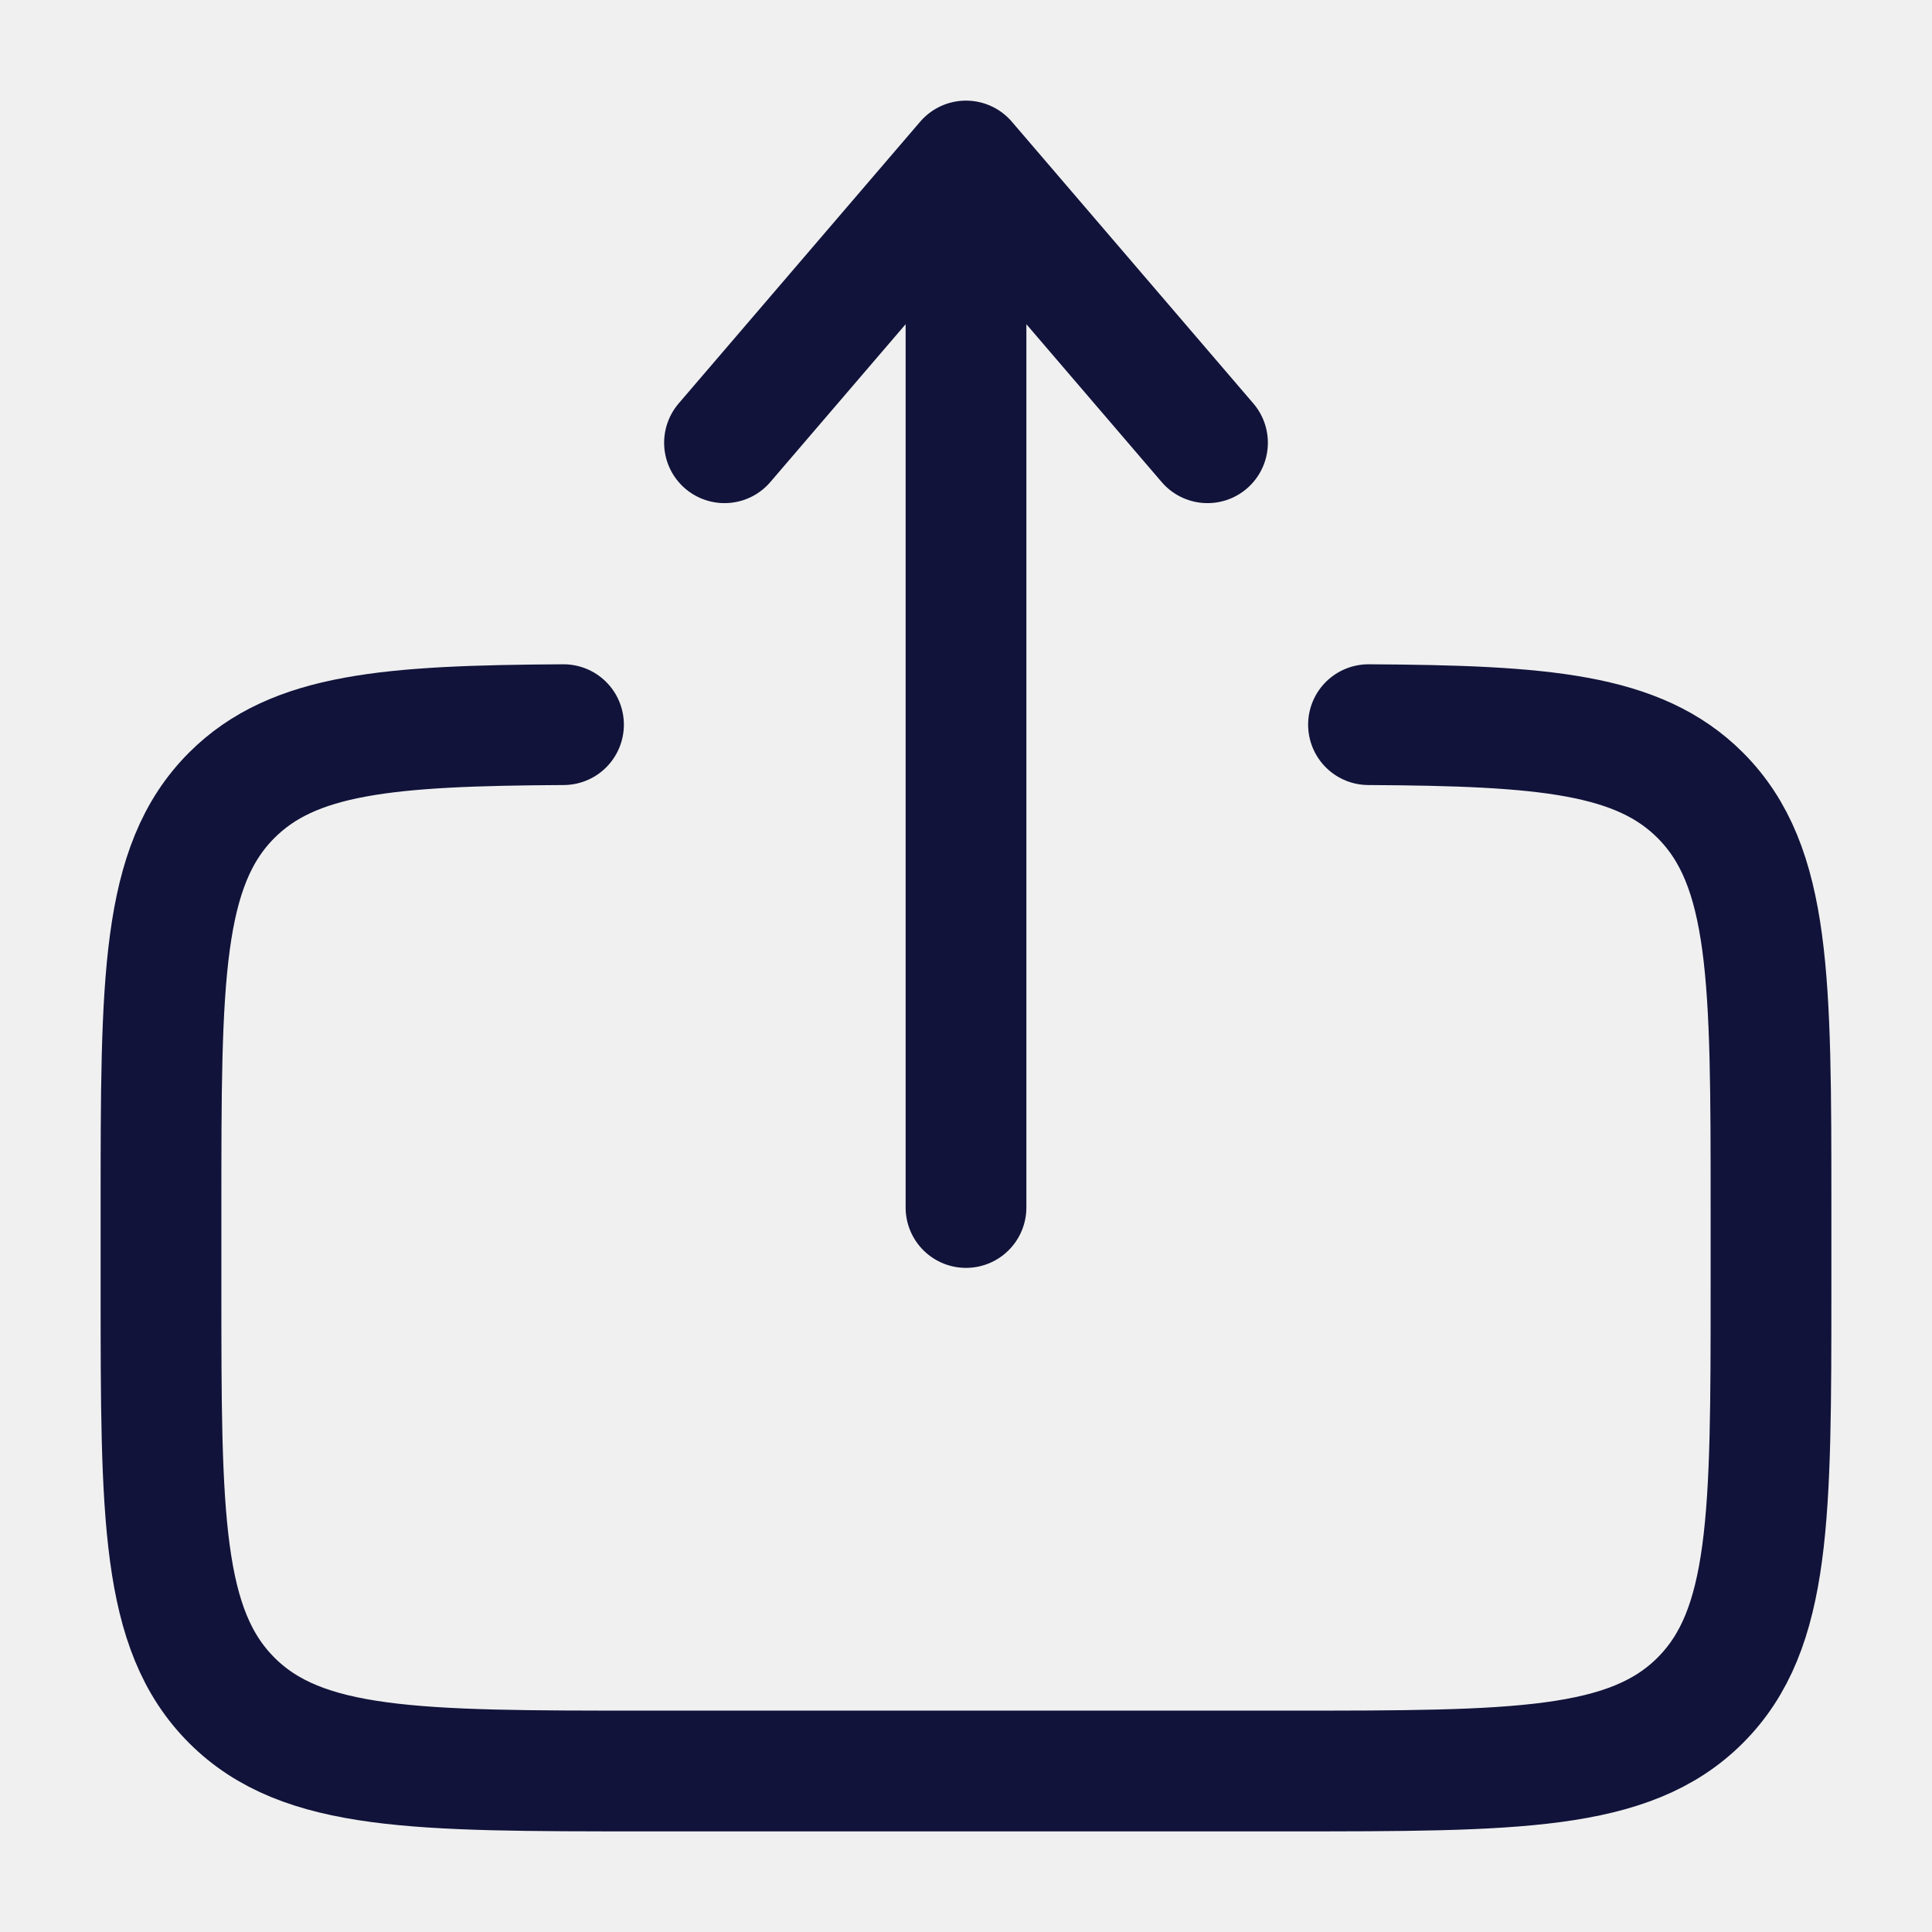
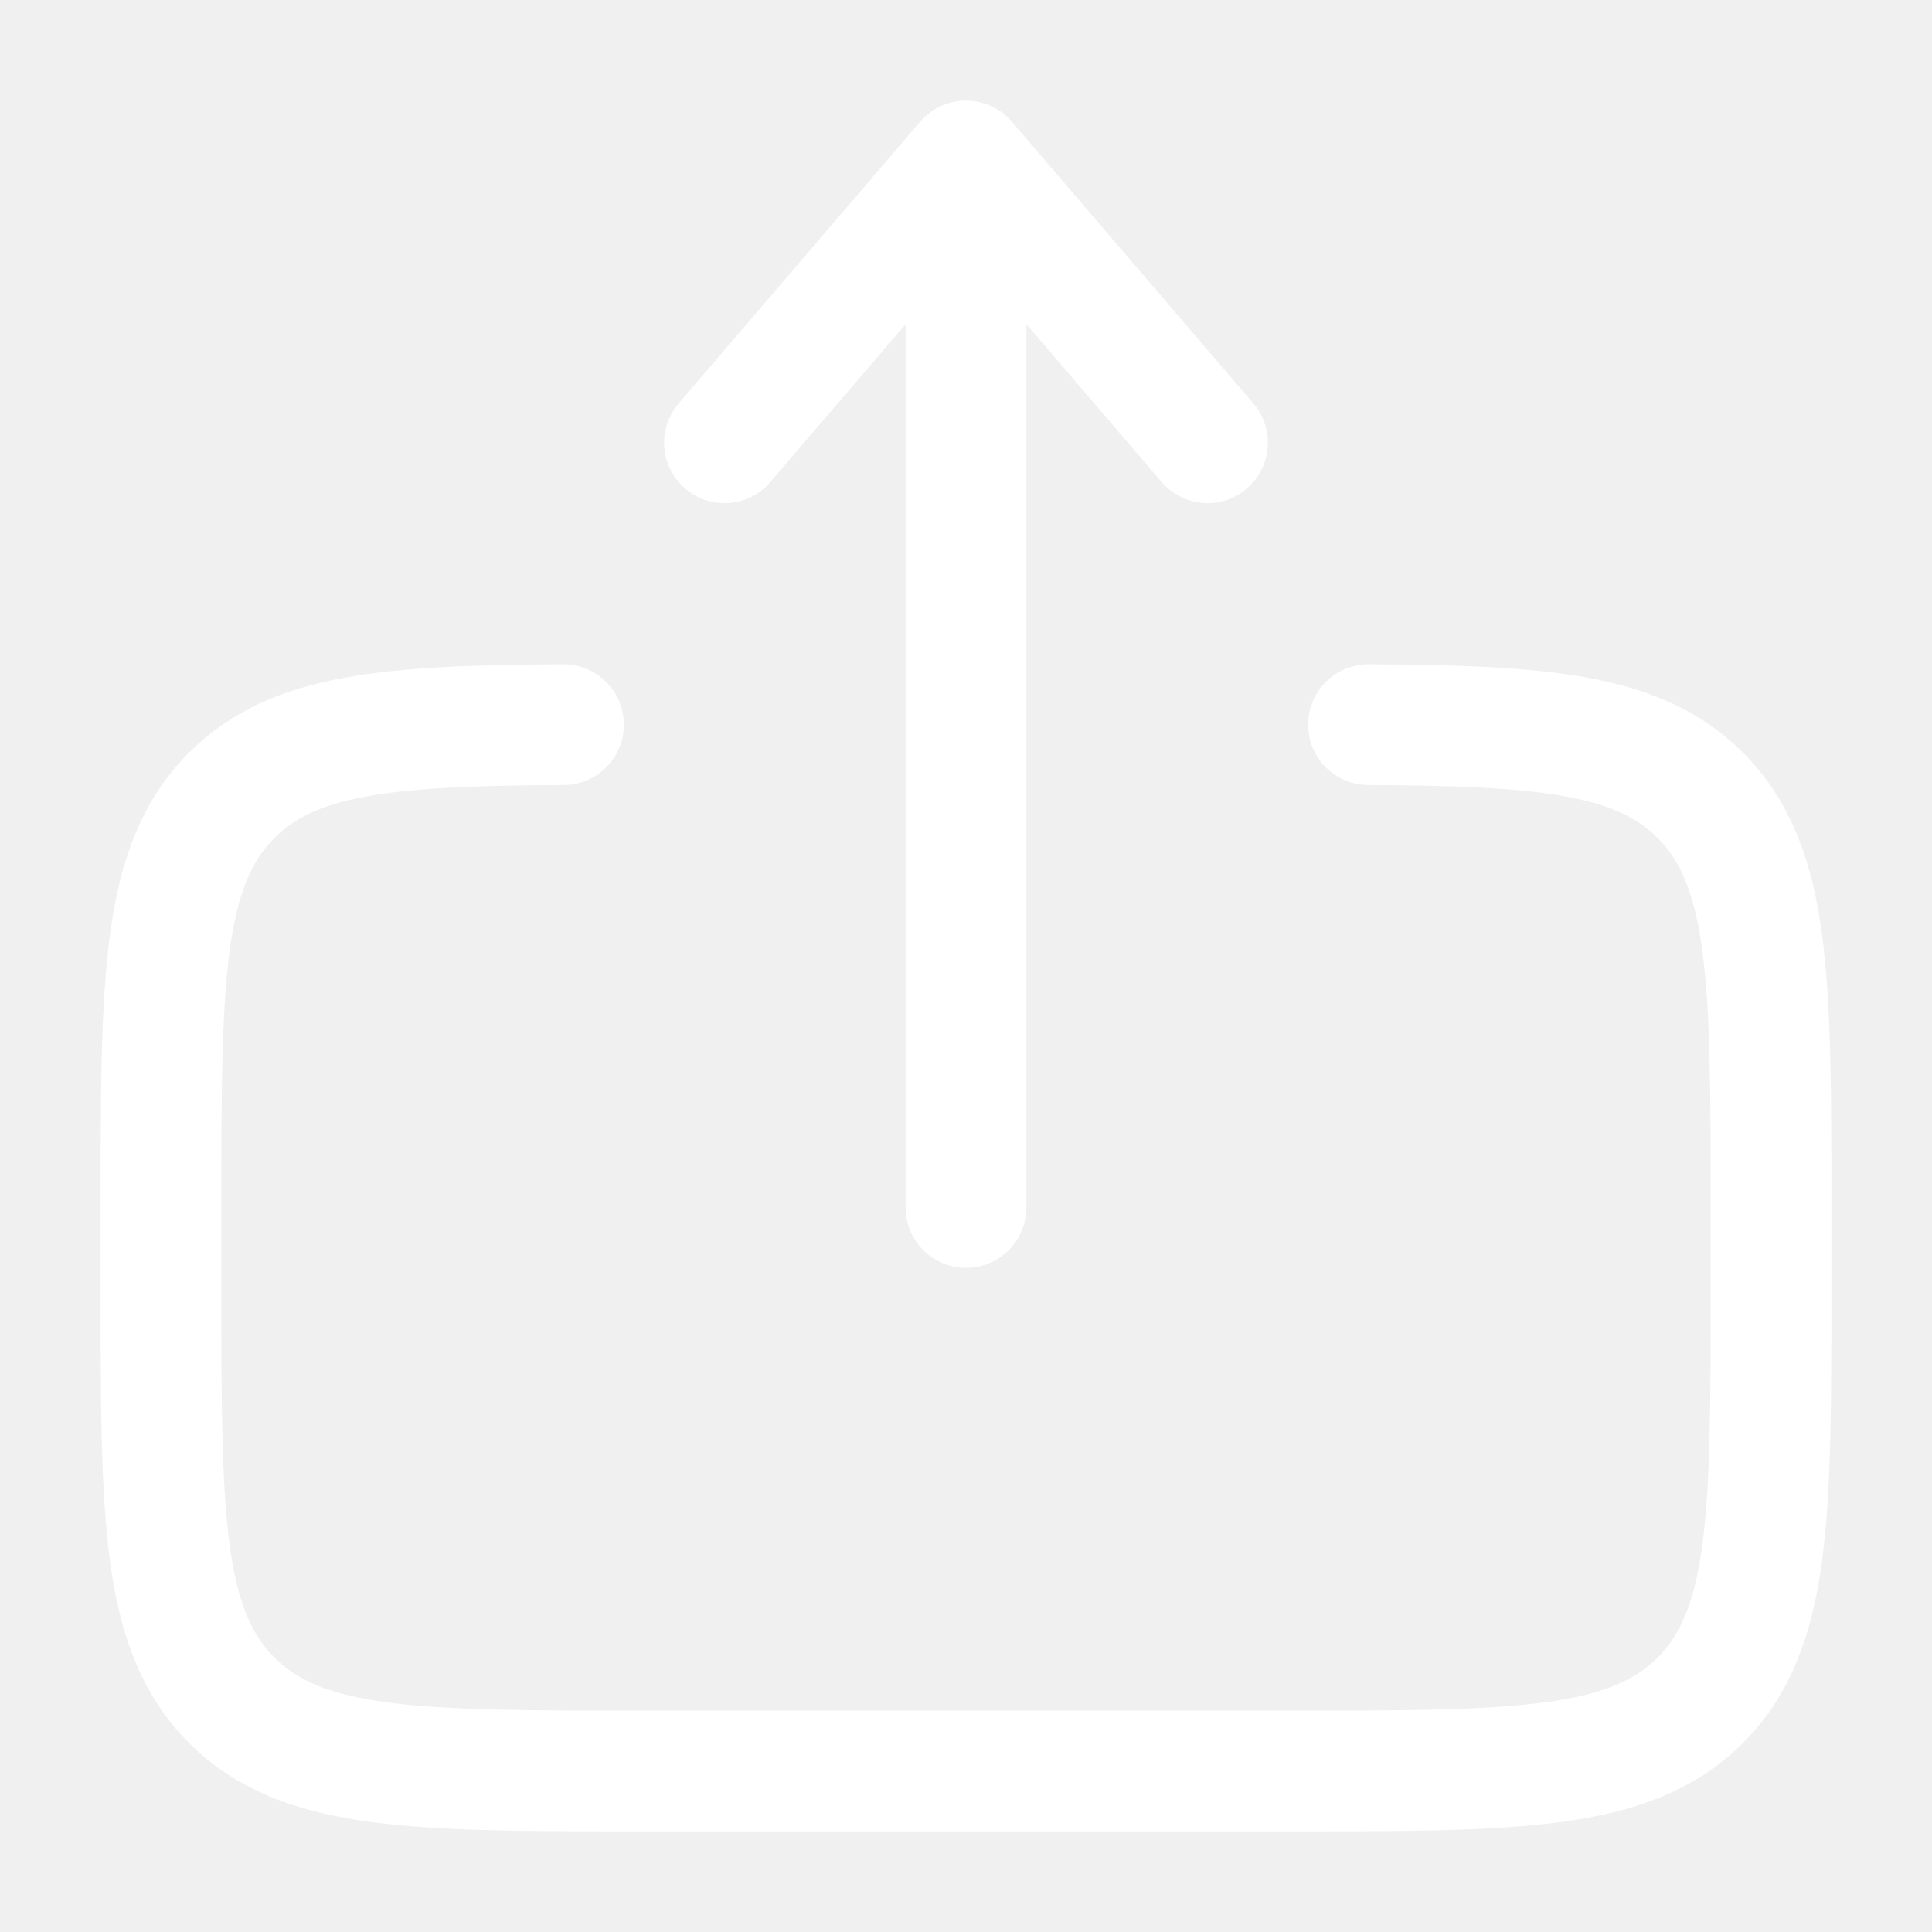
<svg xmlns="http://www.w3.org/2000/svg" width="24" height="24" viewBox="0 0 24 24" fill="none">
-   <path d="M17 9.002C19.175 9.014 20.353 9.111 21.121 9.879C22 10.758 22 12.172 22 15V16C22 18.829 22 20.243 21.121 21.122C20.243 22 18.828 22 16 22H8C5.172 22 3.757 22 2.879 21.122C2 20.243 2 18.829 2 16L2 15C2 12.172 2 10.758 2.879 9.879C3.647 9.111 4.825 9.014 7 9.002" stroke="#11133A" stroke-width="1.5" stroke-linecap="round" />
-   <path d="M12 15L12 2M12 2L15 5.5M12 2L9 5.5" stroke="#11133A" stroke-width="1.5" stroke-linecap="round" stroke-linejoin="round" />
+   <path d="M17 9.002C19.175 9.014 20.353 9.111 21.121 9.879C22 10.758 22 12.172 22 15V16C22 18.829 22 20.243 21.121 21.122C20.243 22 18.828 22 16 22H8C5.172 22 3.757 22 2.879 21.122C2 20.243 2 18.829 2 16L2 15C2 12.172 2 10.758 2.879 9.879C3.647 9.111 4.825 9.014 7 9.002" stroke="white" stroke-width="1.5" stroke-linecap="round" />
+   <path d="M12 15L12 2M12 2L15 5.5M12 2L9 5.5" stroke="white" stroke-width="1.5" stroke-linecap="round" stroke-linejoin="round" />
</svg>
